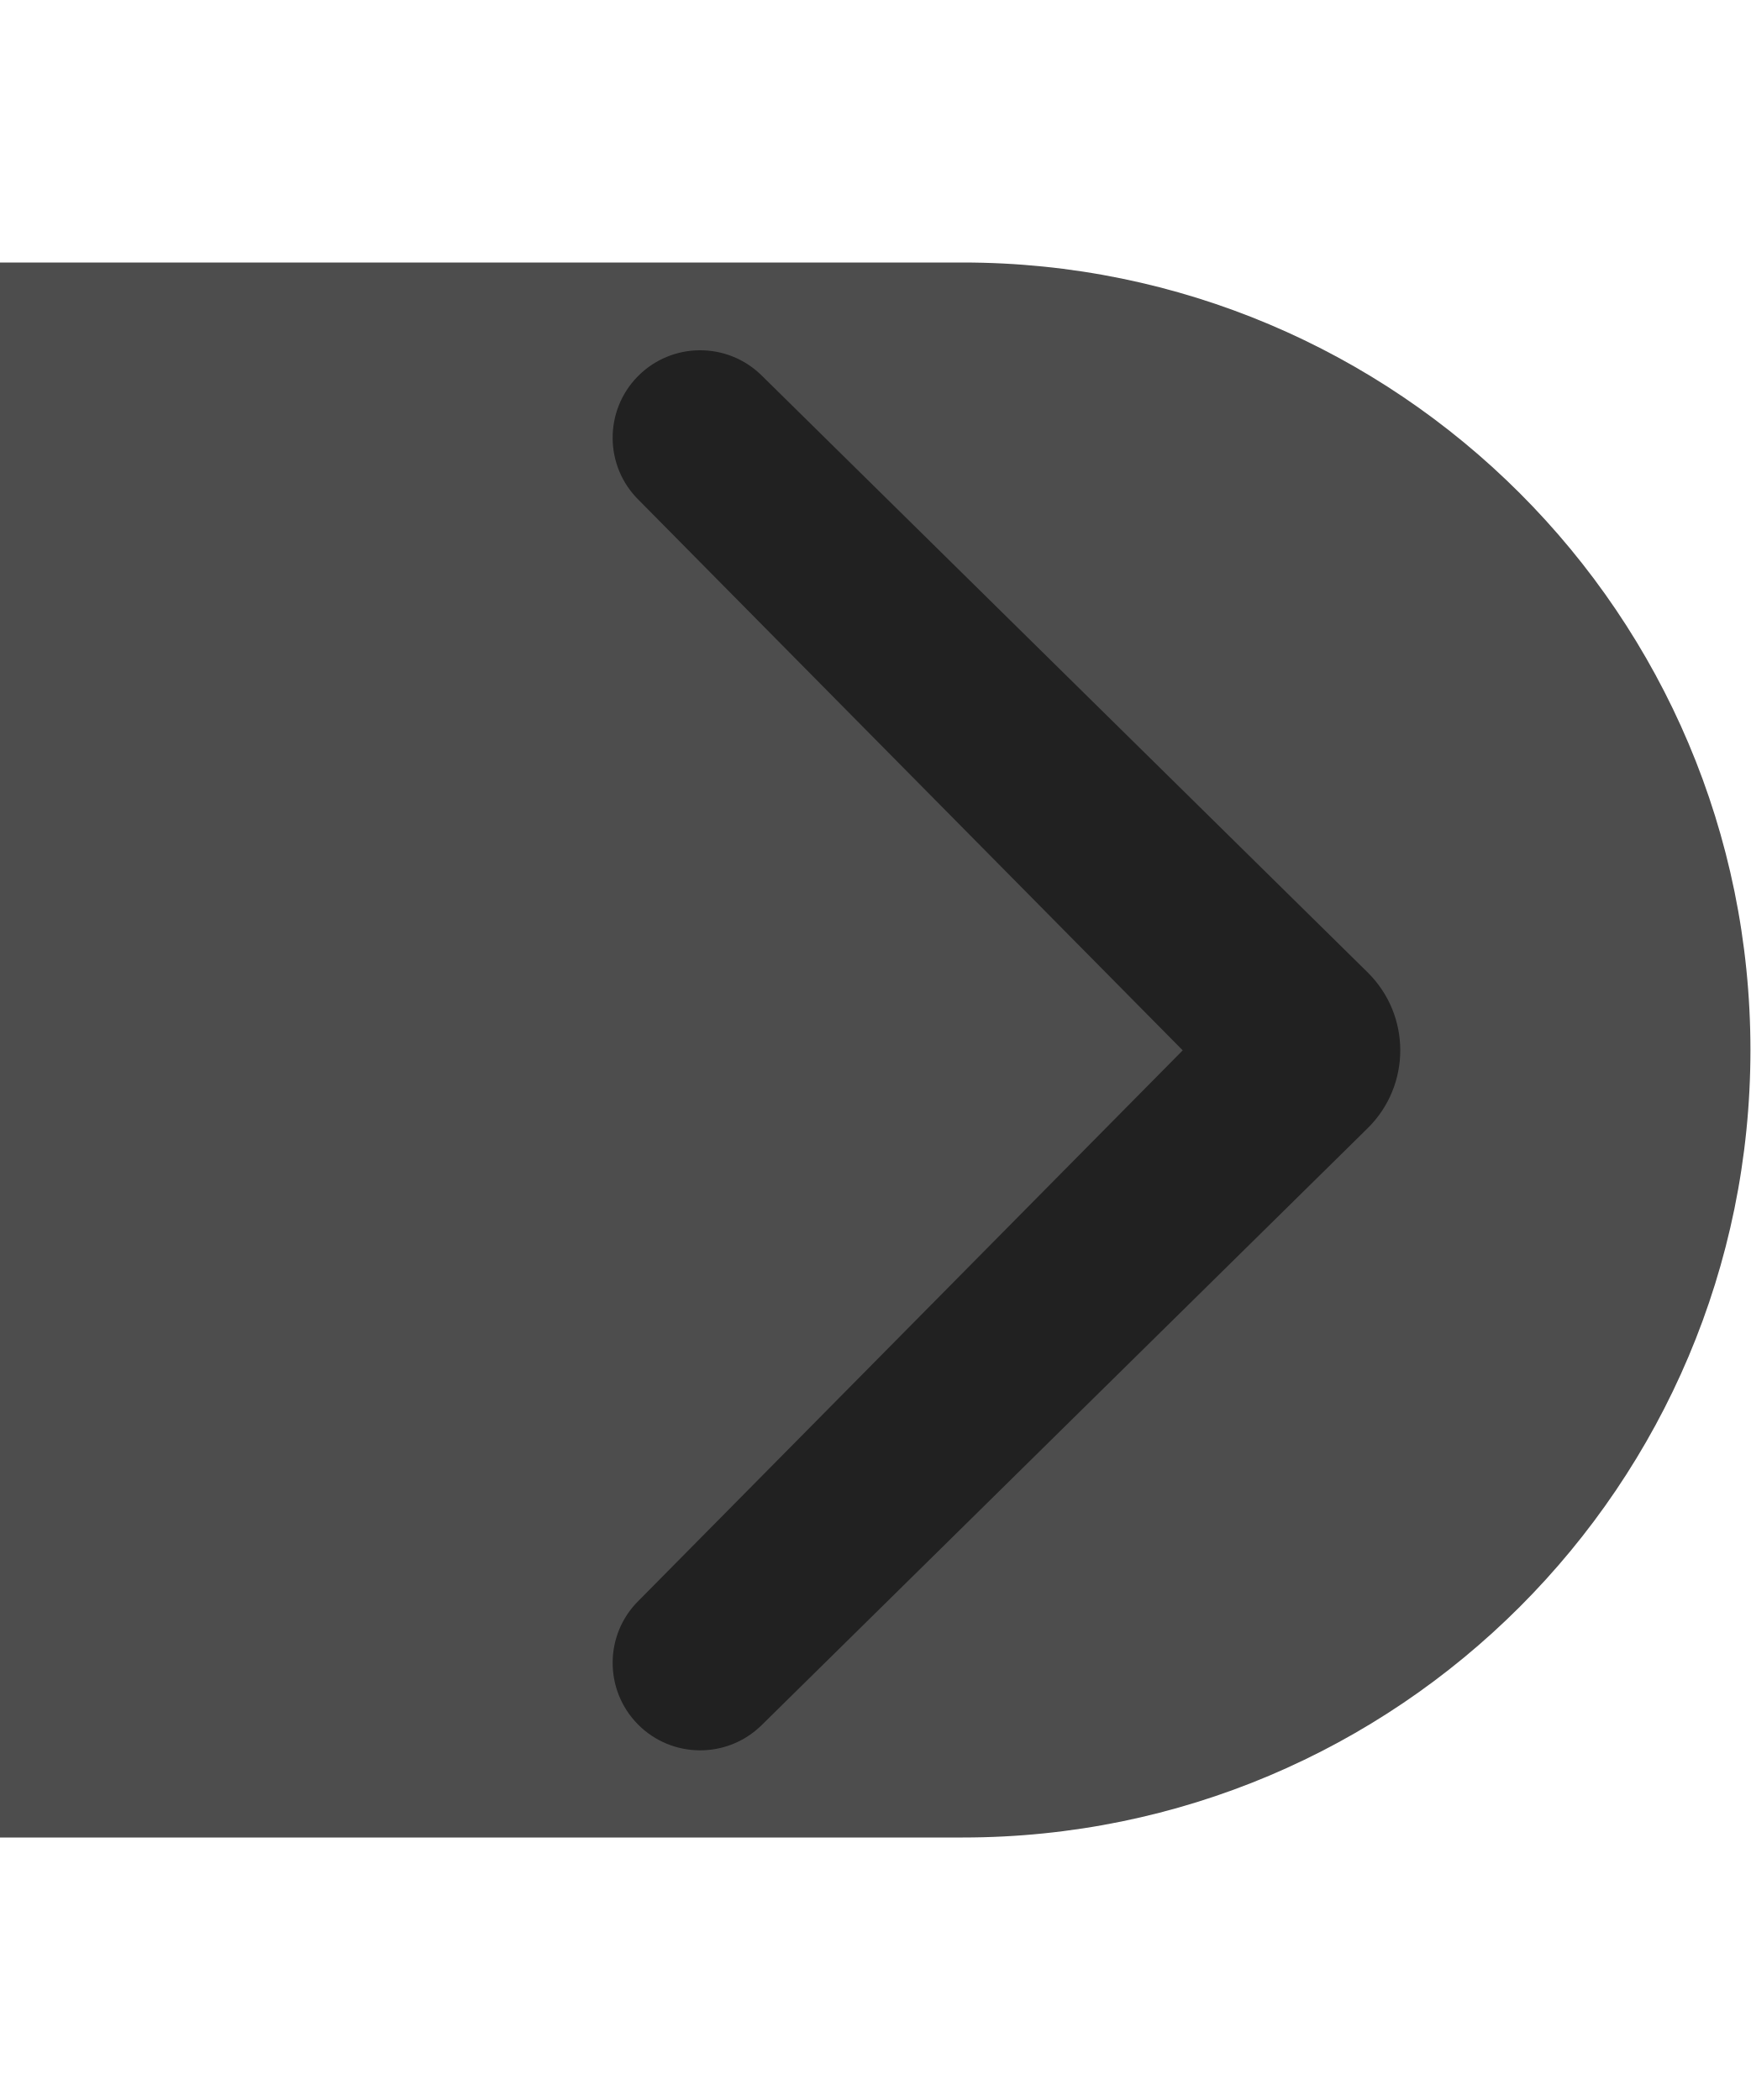
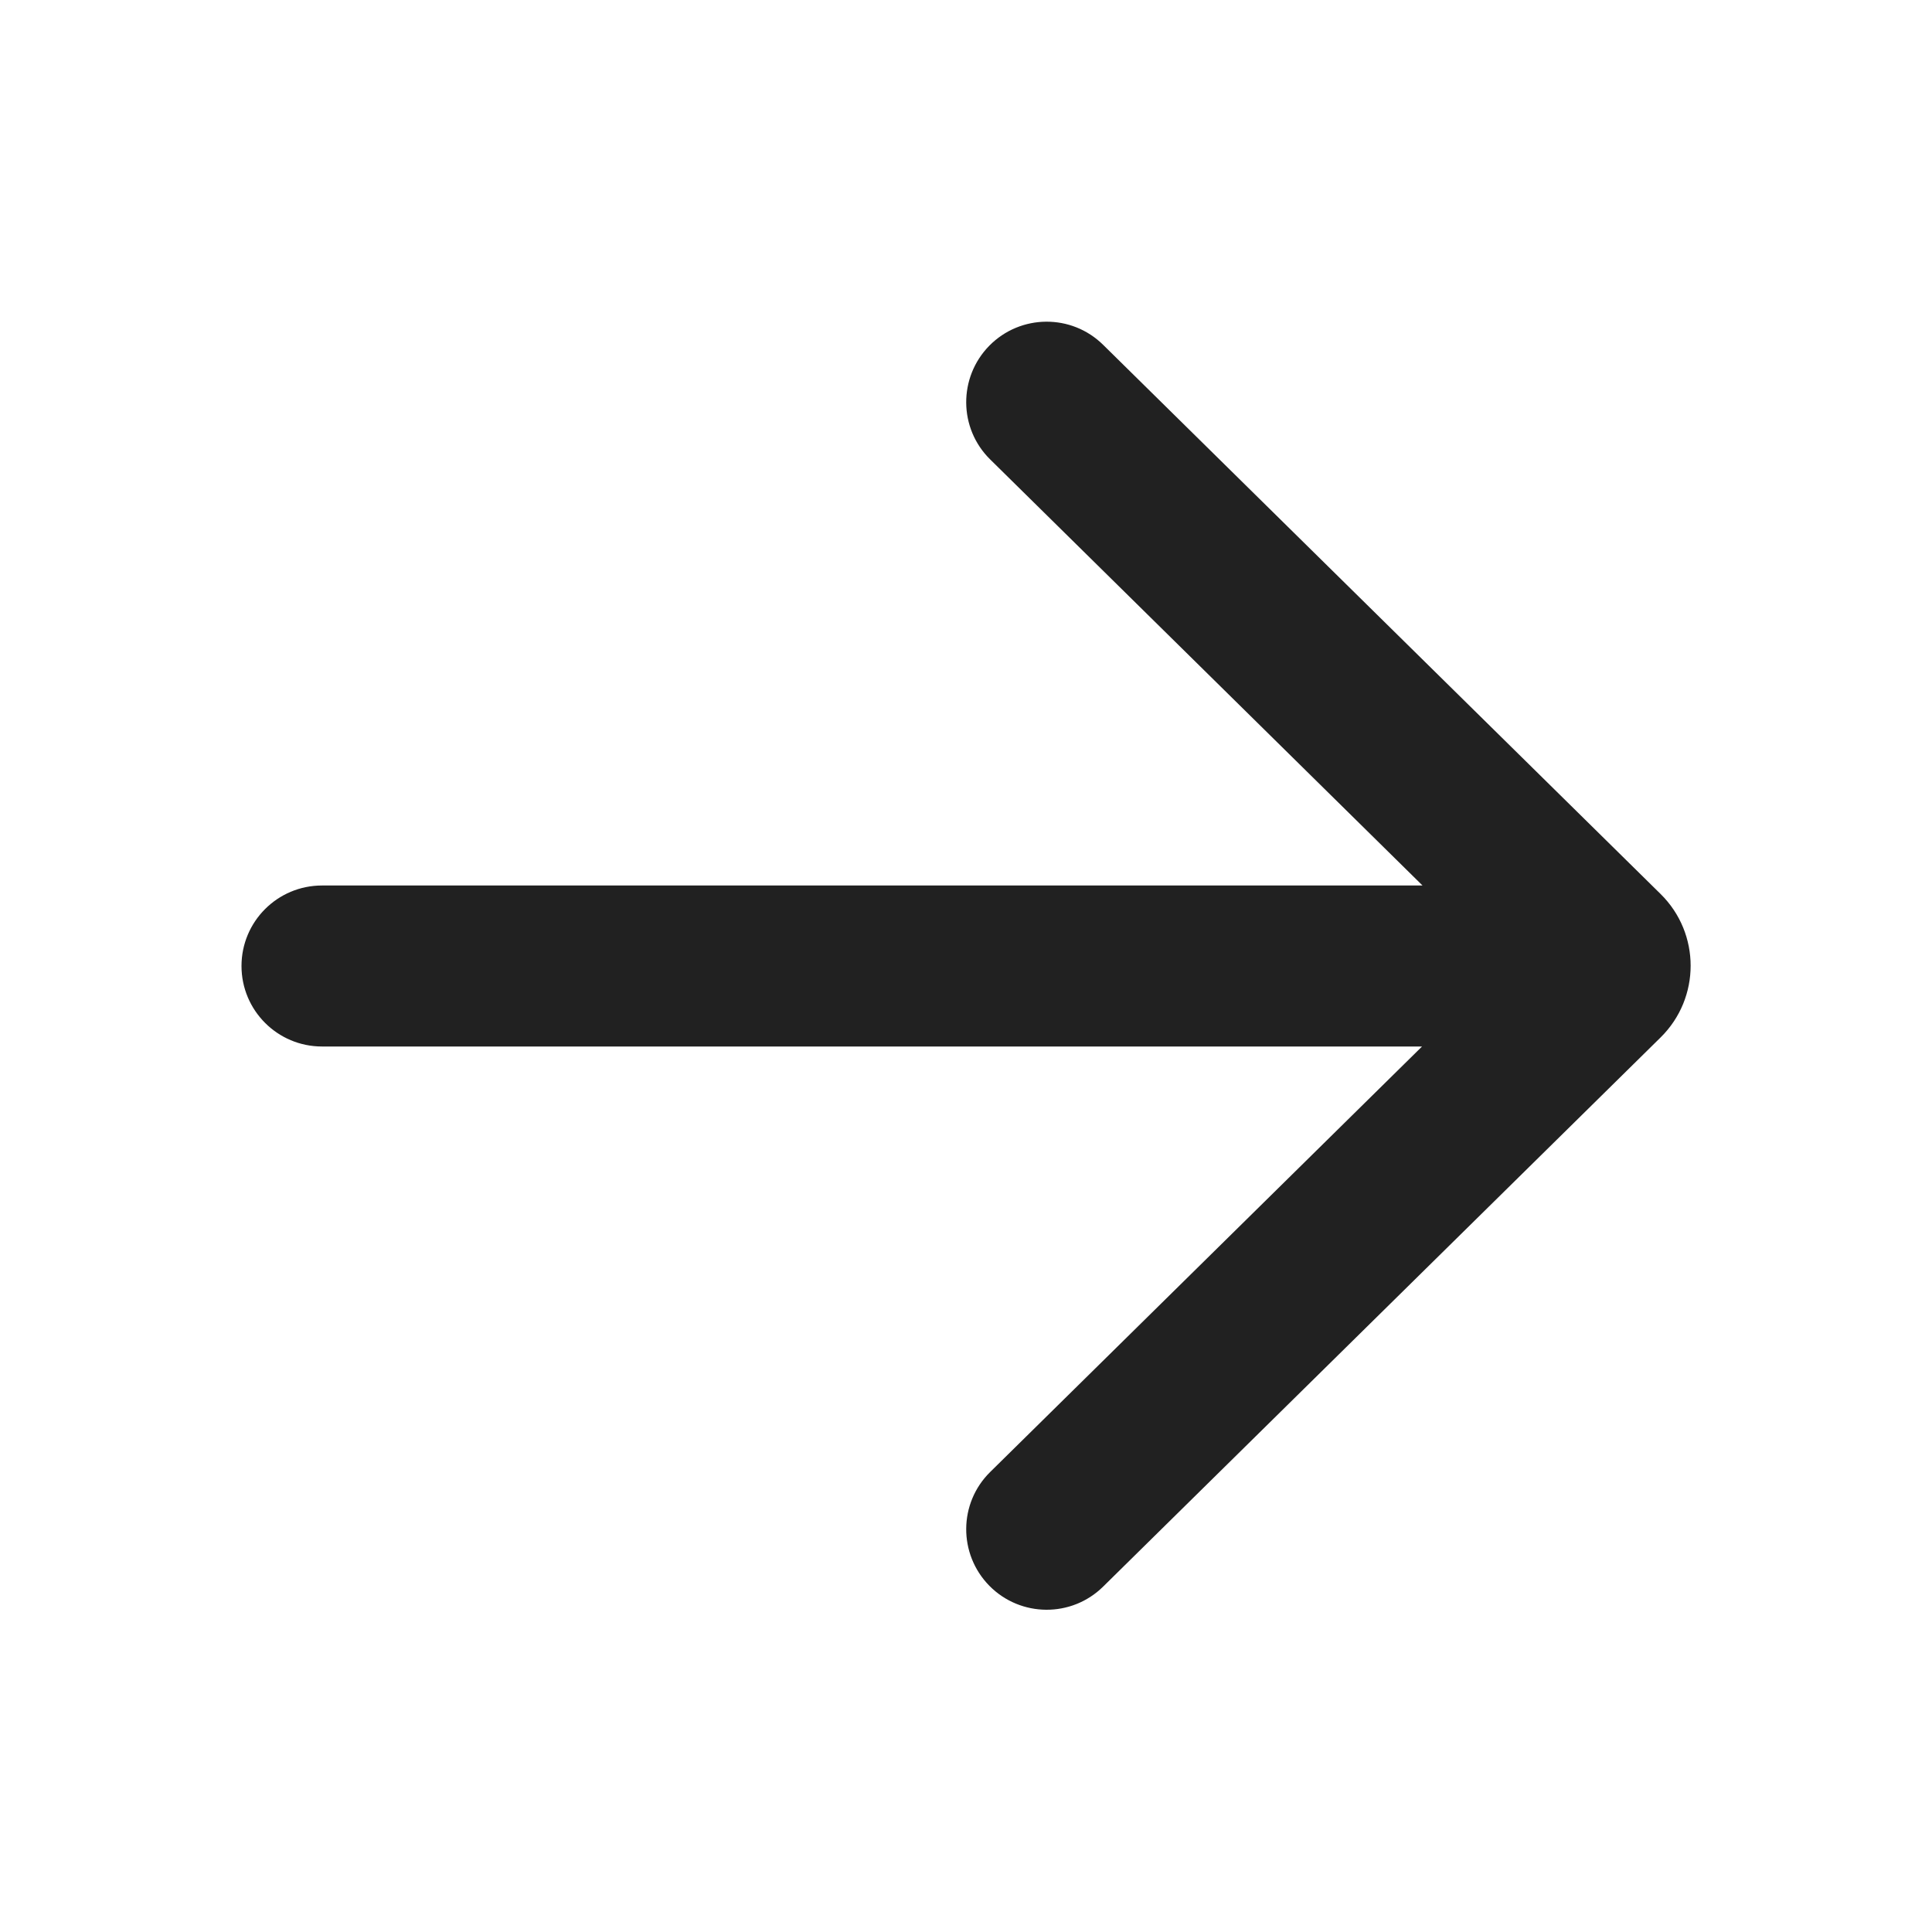
- <svg xmlns="http://www.w3.org/2000/svg" width="100%" height="100%" viewBox="0 0 20 24" version="1.1" xml:space="preserve" style="fill-rule:evenodd;clip-rule:evenodd;stroke-linejoin:round;stroke-miterlimit:2;">
-   <g transform="matrix(1,0,0,1,5,0)">
-     <g id="rect839" transform="matrix(-1,0,0,1,17,-4.44089e-16)">
-       <path d="M24,3L11,3C6.029,3 2,7.029 2,12C2,16.971 6.029,21 11,21L24,21L24,3Z" style="fill:rgb(77,77,77);" />
-     </g>
-     <g id="path2" transform="matrix(-1,0,0,1,13.9973,-4.44089e-16)">
-       <path d="M10.295,19.716C10.689,20.104 11.322,20.099 11.71,19.706C12.097,19.312 12.093,18.679 11.699,18.292L5.484,12.004L11.699,5.715C12.093,5.328 12.097,4.694 11.71,4.301C11.322,3.908 10.689,3.903 10.295,4.291L3.371,11.113C2.874,11.603 2.874,12.404 3.371,12.894L10.295,19.716Z" style="fill:rgb(33,33,33);fill-rule:nonzero;" />
-     </g>
-   </g>
+ <svg xmlns="http://www.w3.org/2000/svg" width="24" height="24" fill="none" viewBox="0 0 24 24">
+   <path fill="#212121" d="M13.704 4.284C13.311 3.896 12.678 3.901 12.29 4.294C11.903 4.688 11.907 5.321 12.301 5.708L17.671 11H4C3.448 11 3 11.447 3 12C3 12.552 3.448 13 4 13H17.665L12.301 18.285C11.907 18.672 11.903 19.305 12.29 19.699C12.678 20.092 13.311 20.097 13.704 19.709L20.629 12.887C21.126 12.397 21.126 11.596 20.629 11.106L13.704 4.284Z" />
</svg>
